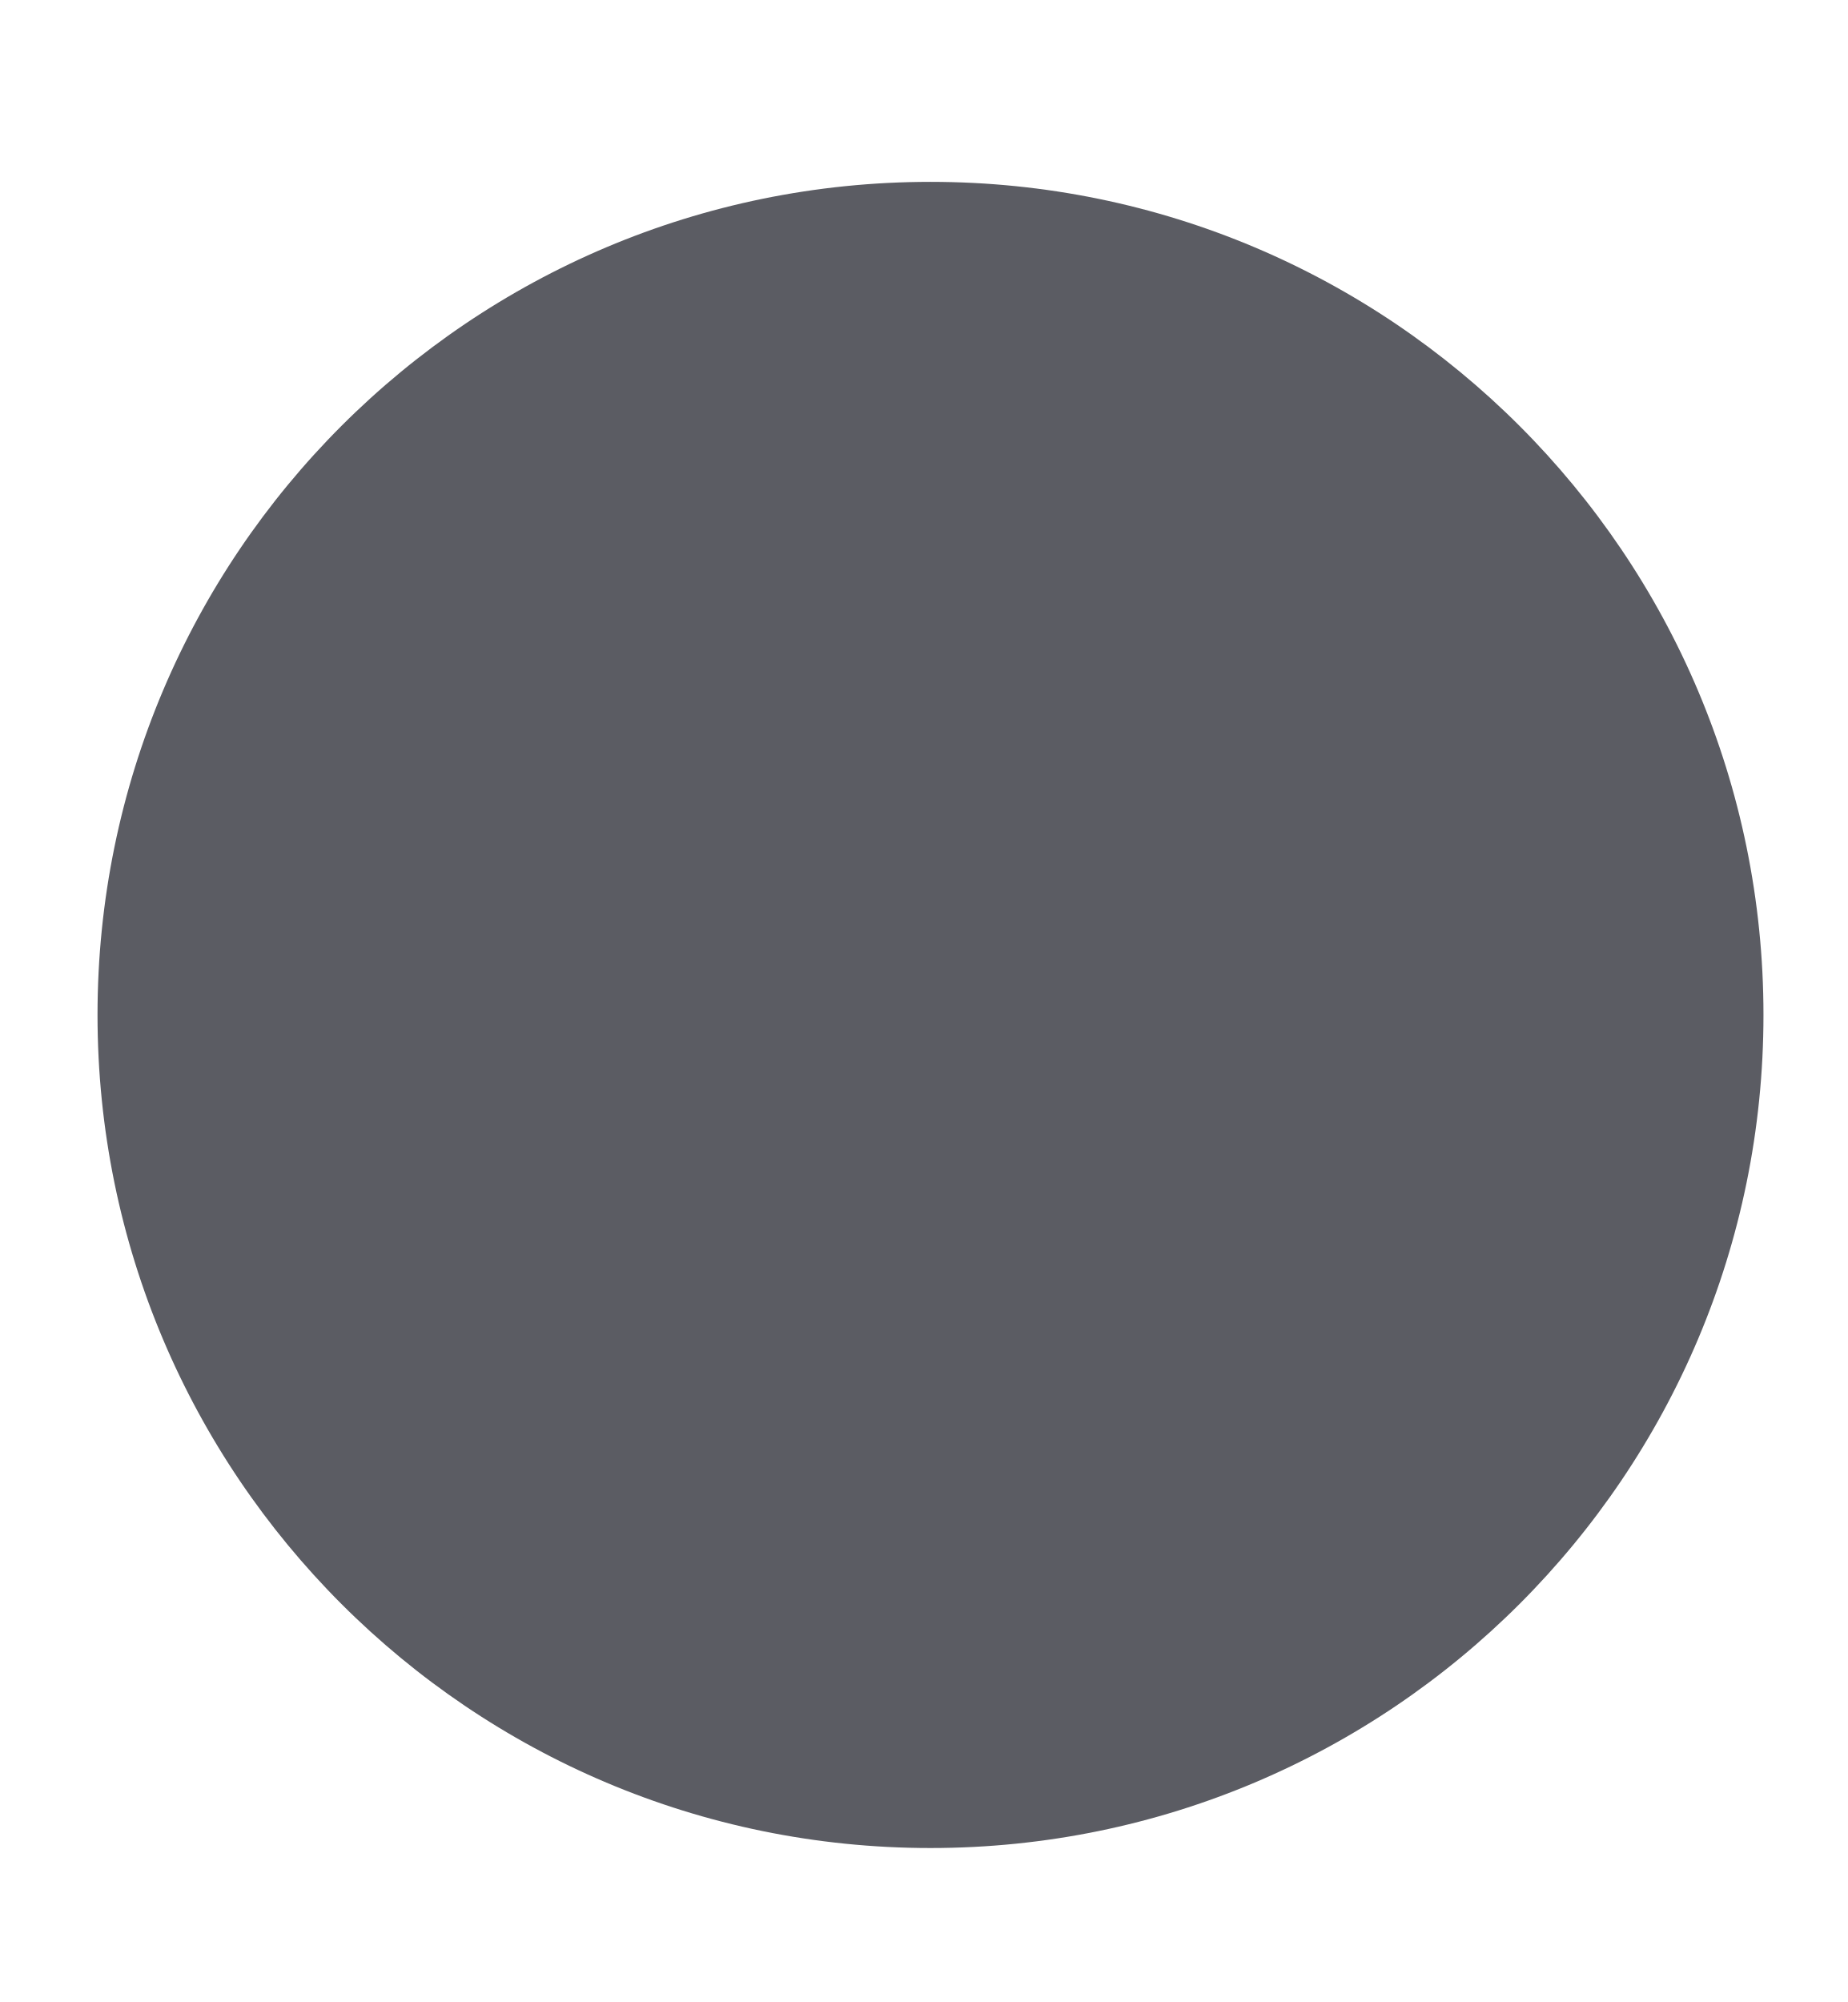
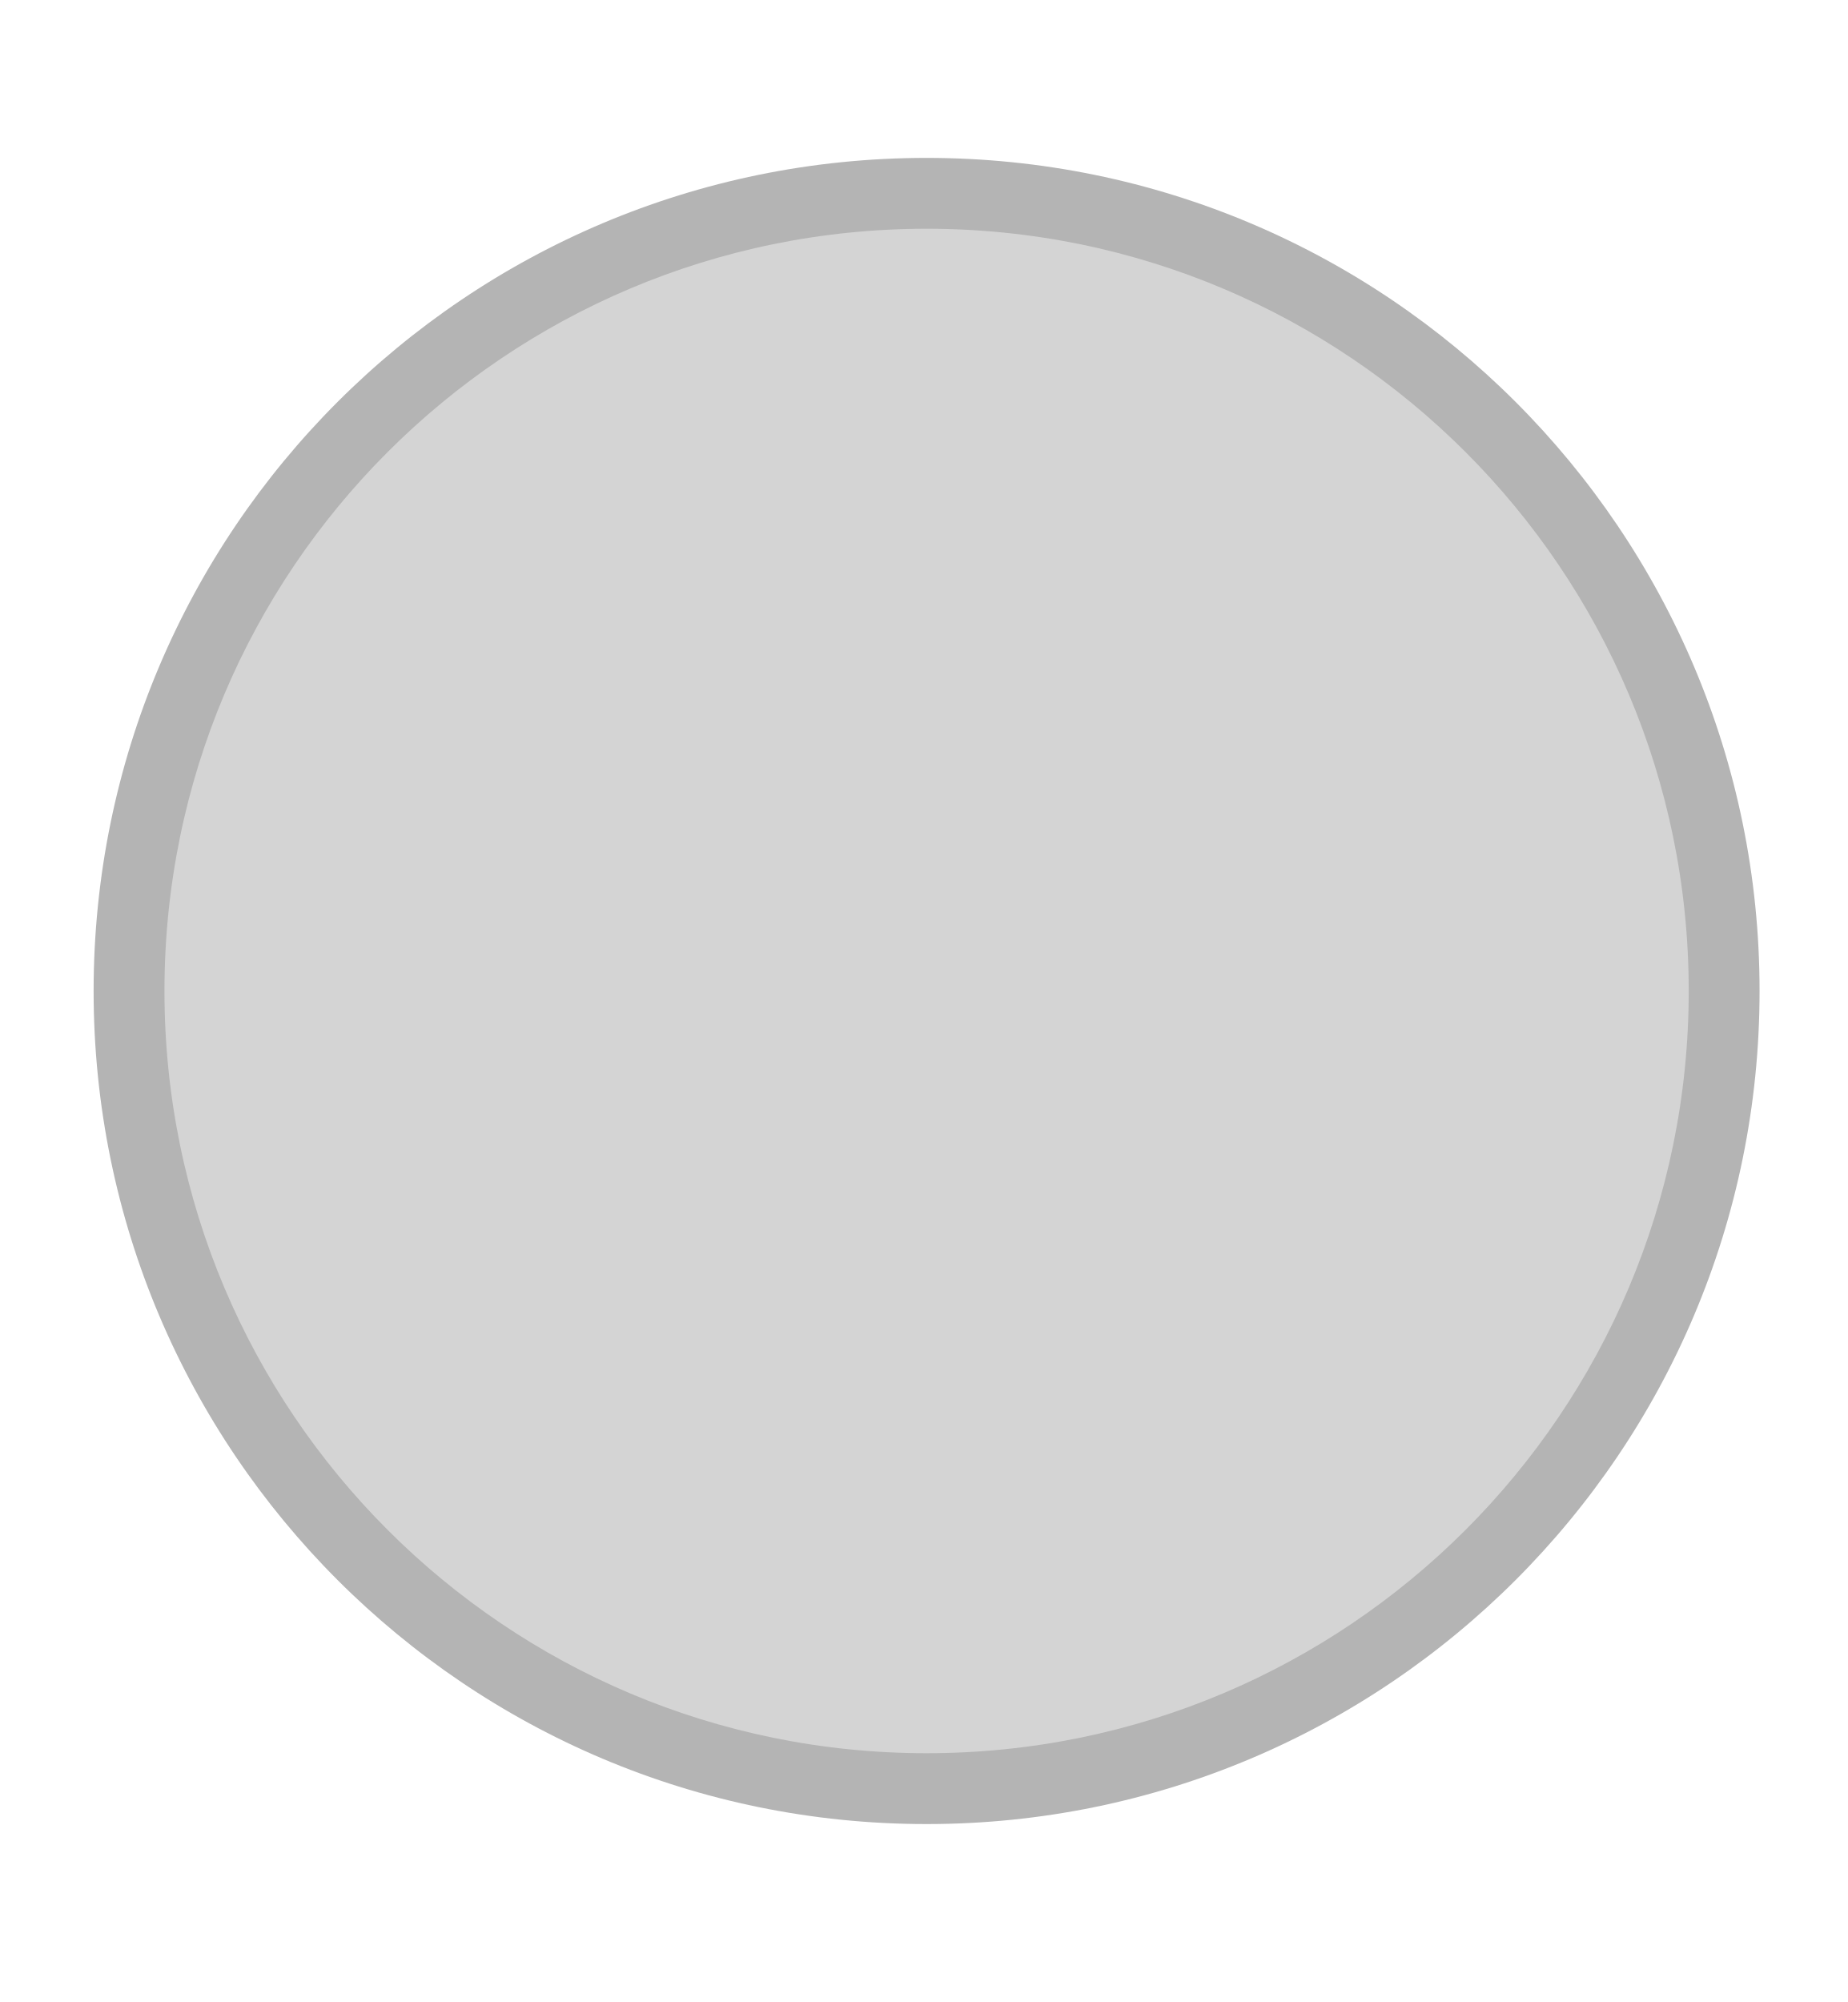
<svg xmlns="http://www.w3.org/2000/svg" width="12" height="13" id="svg2" version="1.1">
  <defs id="defs4" />
  <g id="layer1" transform="translate(-671.1429,-651.5765)">
    <g transform="matrix(0.1265625,0,0,-0.1265625,672.0709,663.0964)" id="g4090">
      <g transform="scale(0.1,0.1)" id="g4092">
        <g transform="matrix(10,0,0,10,3.128401,-0.3630997)" id="g4195">
          <g transform="scale(0.1,0.1)" id="g4197">
-             <path id="path4199" style="fill:#5b5c63;fill-opacity:1;fill-rule:evenodd;stroke:none" d="m 401.015,-37.585 c 236.063,0 427.43,191.364 427.43,427.43 0,236.059 -191.367,427.426 -427.43,427.426 -236.062,0 -427.429,-191.367 -427.429,-427.426 0,-236.066 191.367,-427.43 427.429,-427.43" />
-             <path id="path4201" style="fill:#5b5c63;fill-opacity:1;fill-rule:evenodd;stroke:none" d="m 401.015,-1.233 c 215.985,0 391.078,175.09 391.078,391.078 0,215.98 -175.093,391.074 -391.078,391.074 -215.984,0 -391.078,-175.094 -391.078,-391.074 0,-215.988 175.094,-391.078 391.078,-391.078" />
+             <path id="path4199" style="fill:#b4b4b4;fill-opacity:1;fill-rule:evenodd;stroke:none" d="m 399.012,-25.291 c 236.063,0 427.43,191.364 427.43,427.43 0,236.059 -191.367,427.426 -427.43,427.426 -236.062,0 -427.429,-191.367 -427.429,-427.426 0,-236.066 191.367,-427.43 427.429,-427.43" />
+             <path id="path4201" style="fill:#d4d4d4;fill-opacity:1;fill-rule:evenodd;stroke:none" d="m 399.012,11.061 c 215.985,0 391.078,175.09 391.078,391.078 0,215.98 -175.093,391.074 -391.078,391.074 -215.984,0 -391.078,-175.094 -391.078,-391.074 0,-215.988 175.094,-391.078 391.078,-391.078" />
          </g>
        </g>
      </g>
    </g>
  </g>
</svg>
